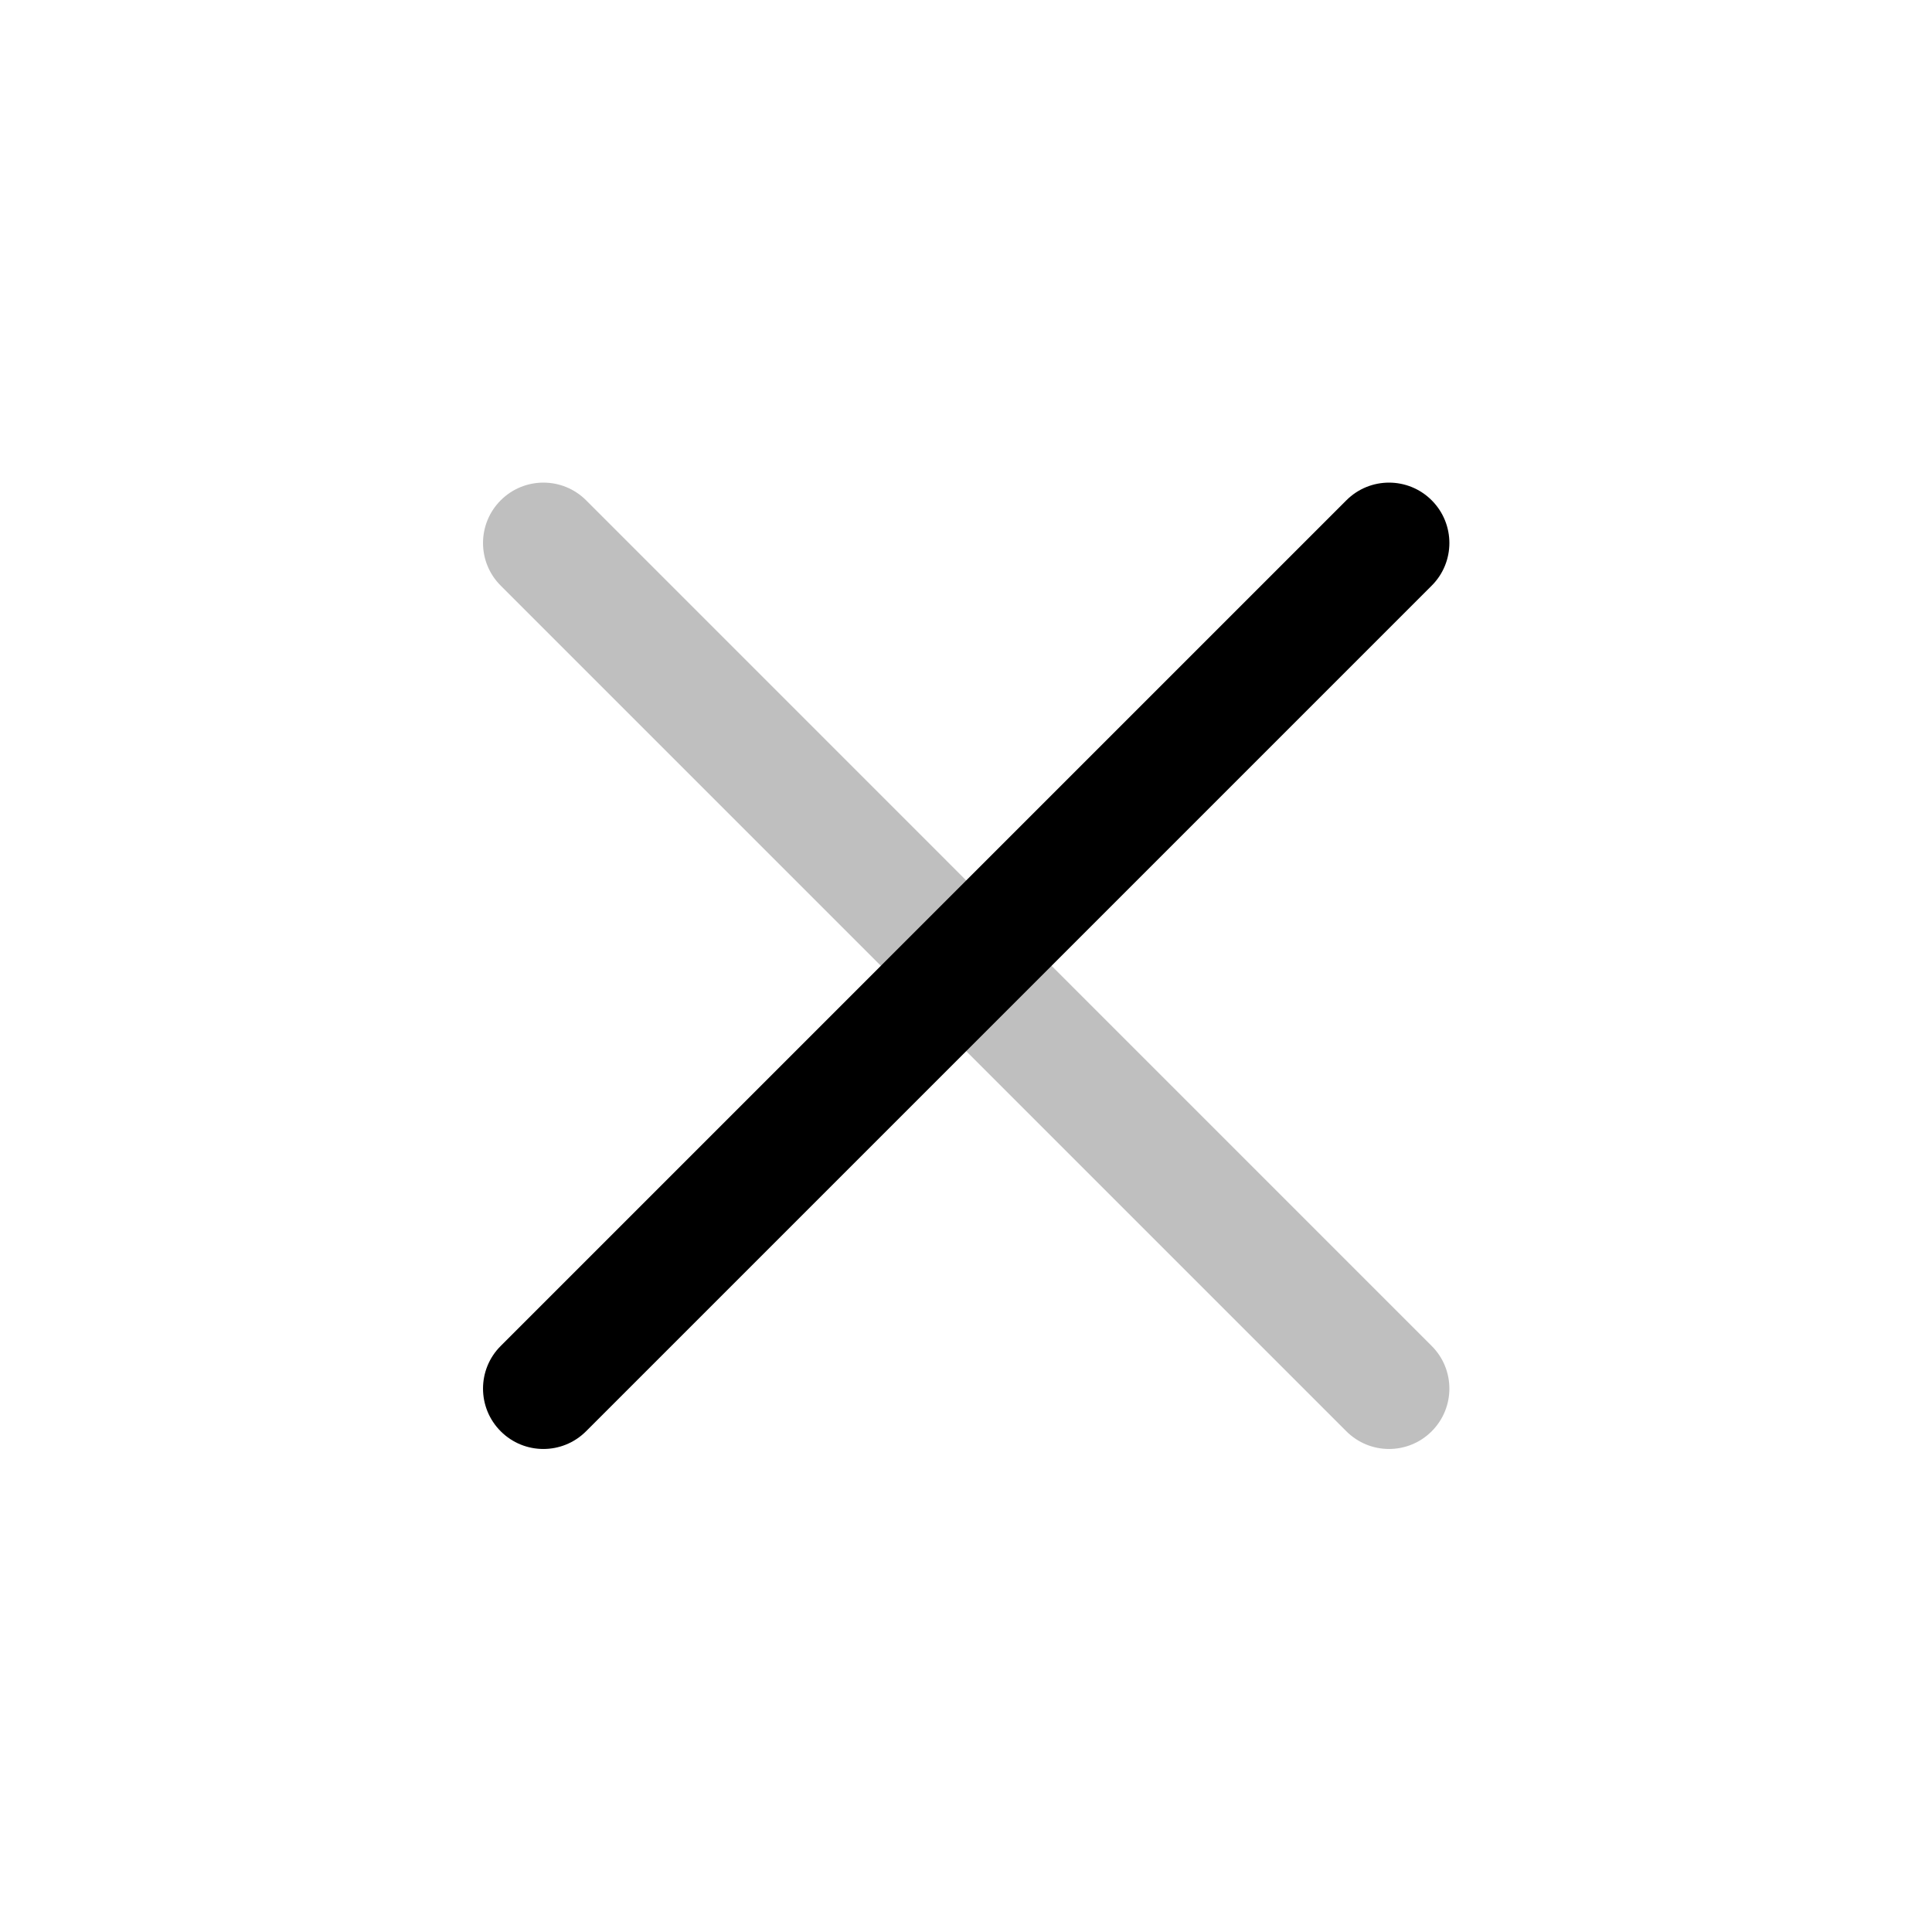
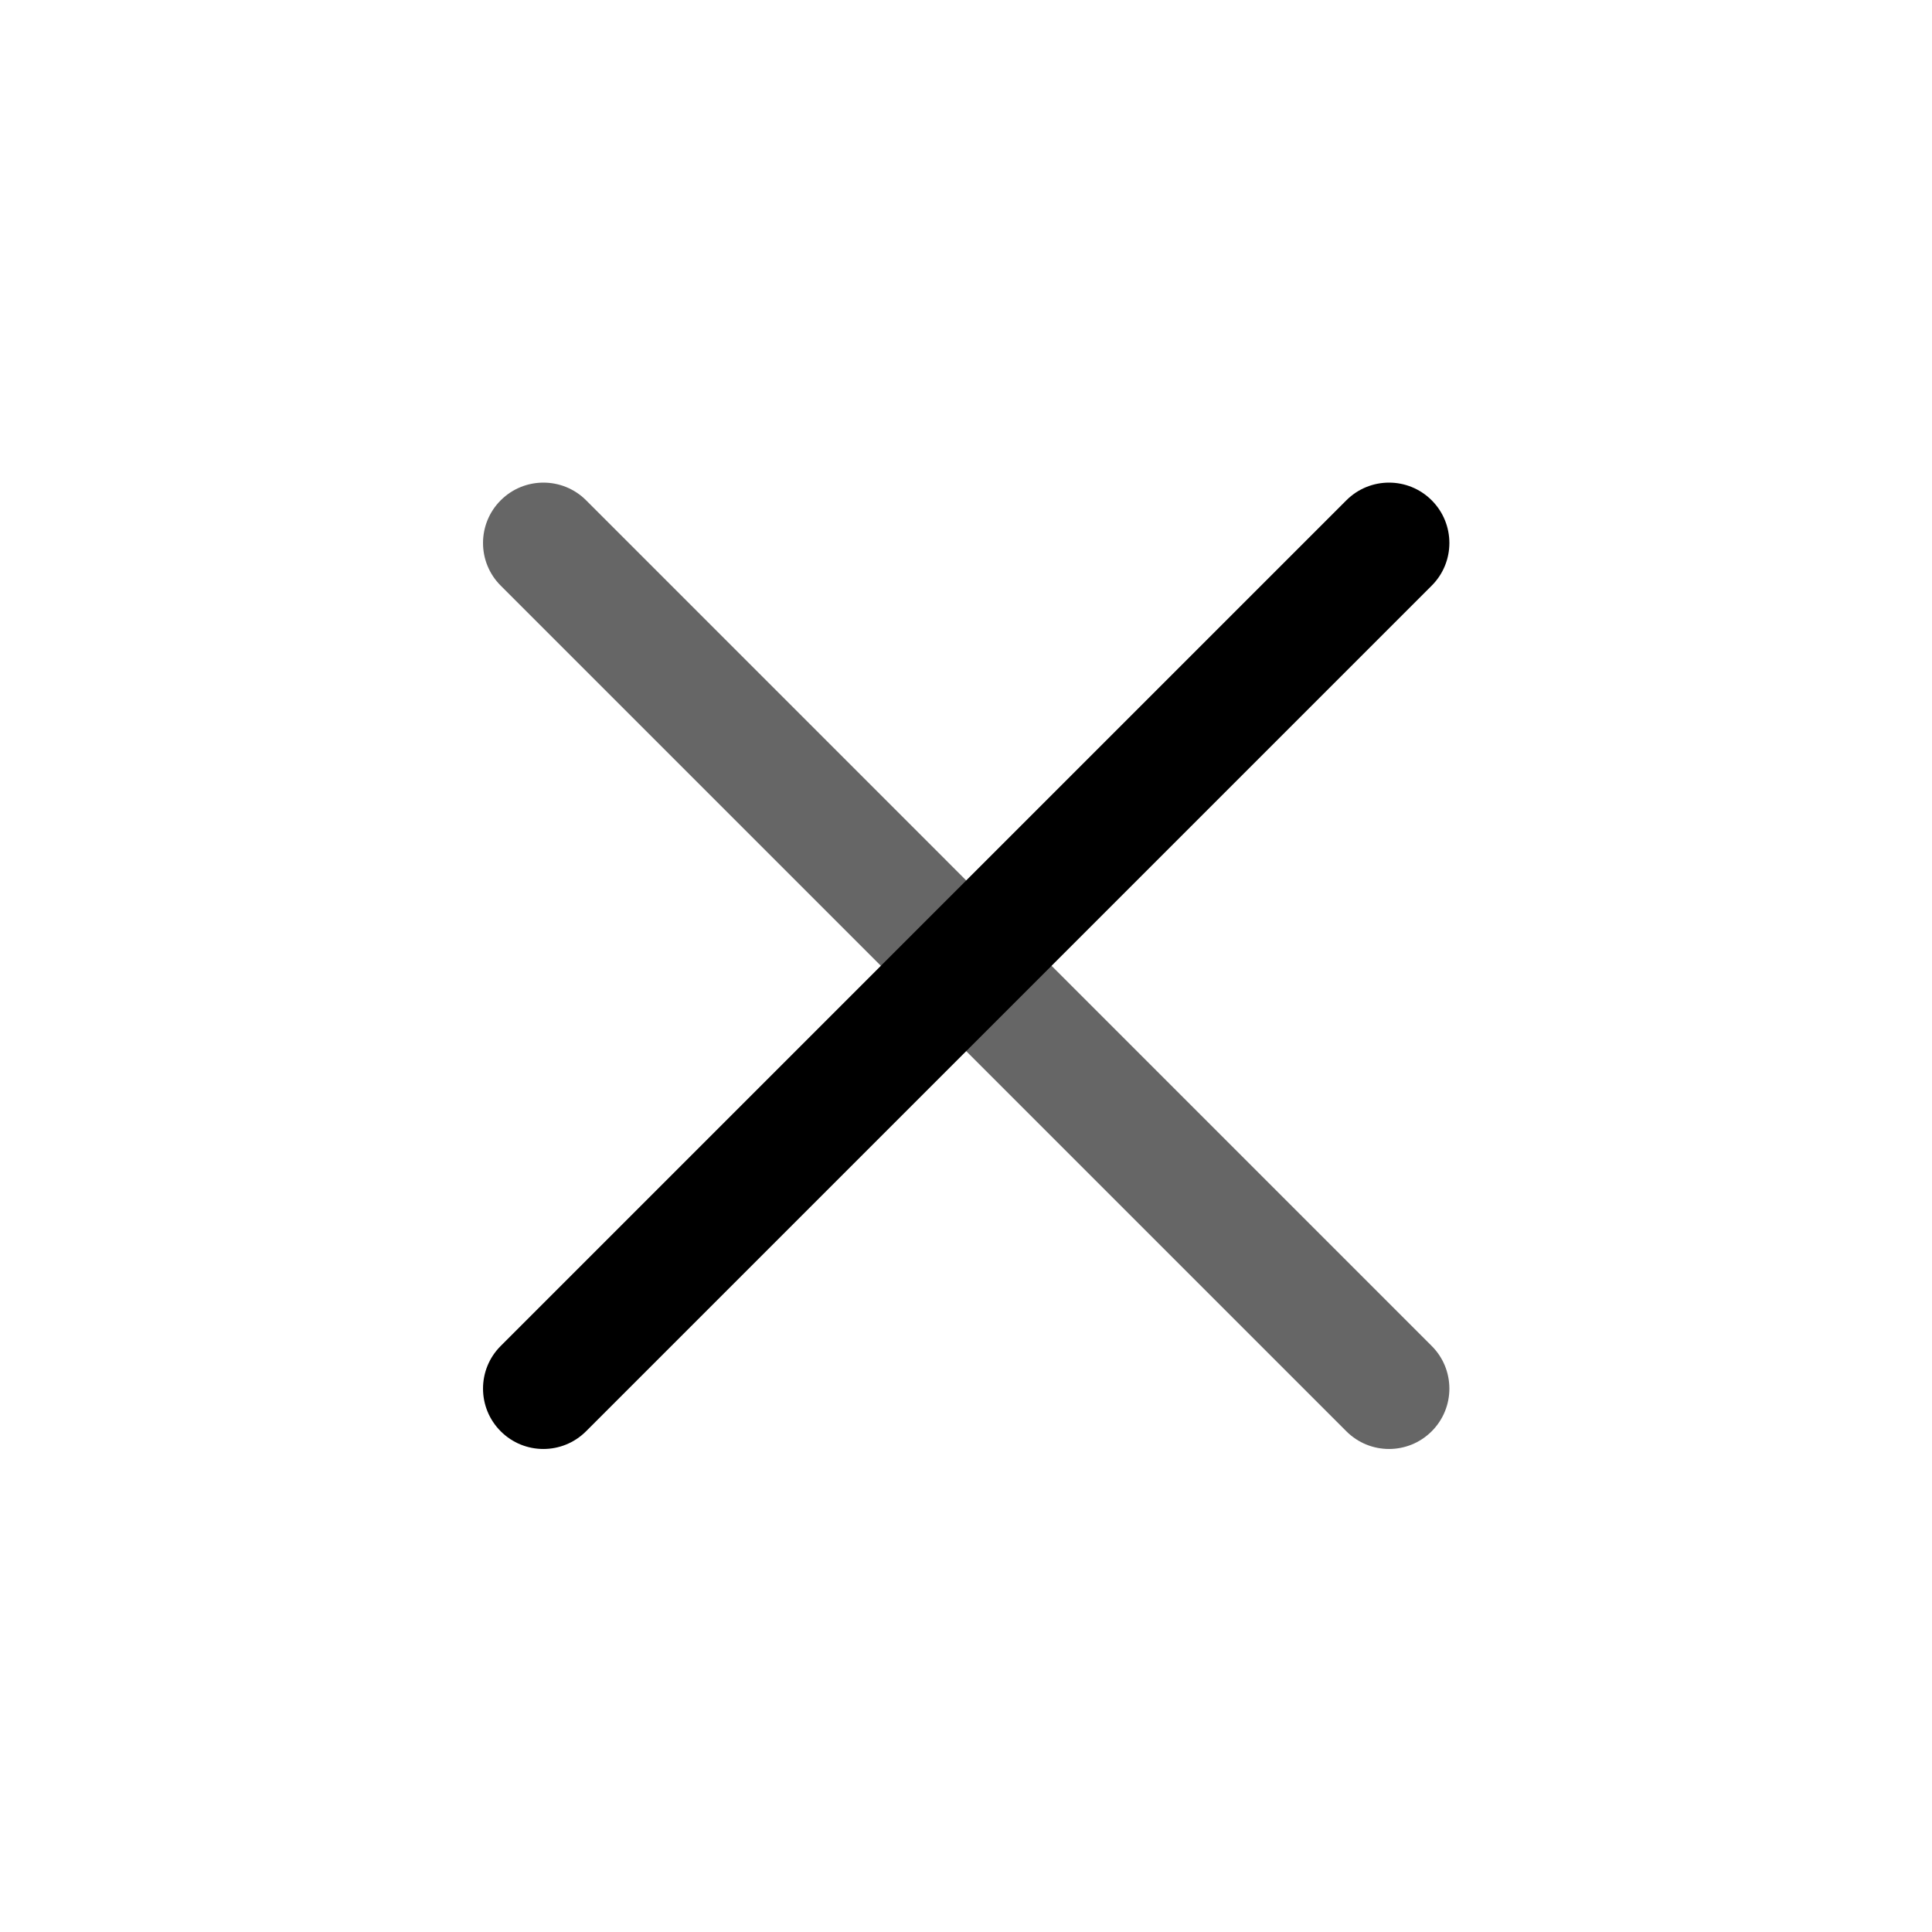
<svg xmlns="http://www.w3.org/2000/svg" width="800px" height="800px" viewBox="0 0 24 24" fill="none">
-   <g id="style=doutone">
-     <g id="close">
-       <path id="vector (Stroke)" fill-rule="evenodd" clip-rule="evenodd" d="M6.22 6.215C6.513 5.922 6.988 5.922 7.281 6.215L17.785 16.72C18.078 17.012 18.078 17.487 17.785 17.78C17.492 18.073 17.018 18.073 16.725 17.78L6.22 7.275C5.927 6.983 5.927 6.508 6.22 6.215Z" fill="#BFBFBF" />
-       <path id="vector (Stroke)_2" fill-rule="evenodd" clip-rule="evenodd" d="M17.785 6.215C18.078 6.508 18.078 6.983 17.785 7.275L7.28 17.78C6.987 18.073 6.513 18.073 6.22 17.78C5.927 17.487 5.927 17.012 6.22 16.72L16.725 6.215C17.018 5.922 17.492 5.922 17.785 6.215Z" fill="#000000" />
-     </g>
-   </g>
+   <path fill-rule="evenodd" clip-rule="evenodd" d="M6.22 6.215C6.513 5.922 6.988 5.922 7.281 6.215L17.785 16.72C18.078 17.012 18.078 17.487 17.785 17.78C17.492 18.073 17.018 18.073 16.725 17.78L6.22 7.275C5.927 6.983 5.927 6.508 6.22 6.215Z" fill="currentColor" opacity="0.6" />
+   <path fill-rule="evenodd" clip-rule="evenodd" d="M17.785 6.215C18.078 6.508 18.078 6.983 17.785 7.275L7.28 17.78C6.987 18.073 6.513 18.073 6.22 17.78C5.927 17.487 5.927 17.012 6.22 16.72L16.725 6.215C17.018 5.922 17.492 5.922 17.785 6.215Z" fill="currentColor" />
</svg>
